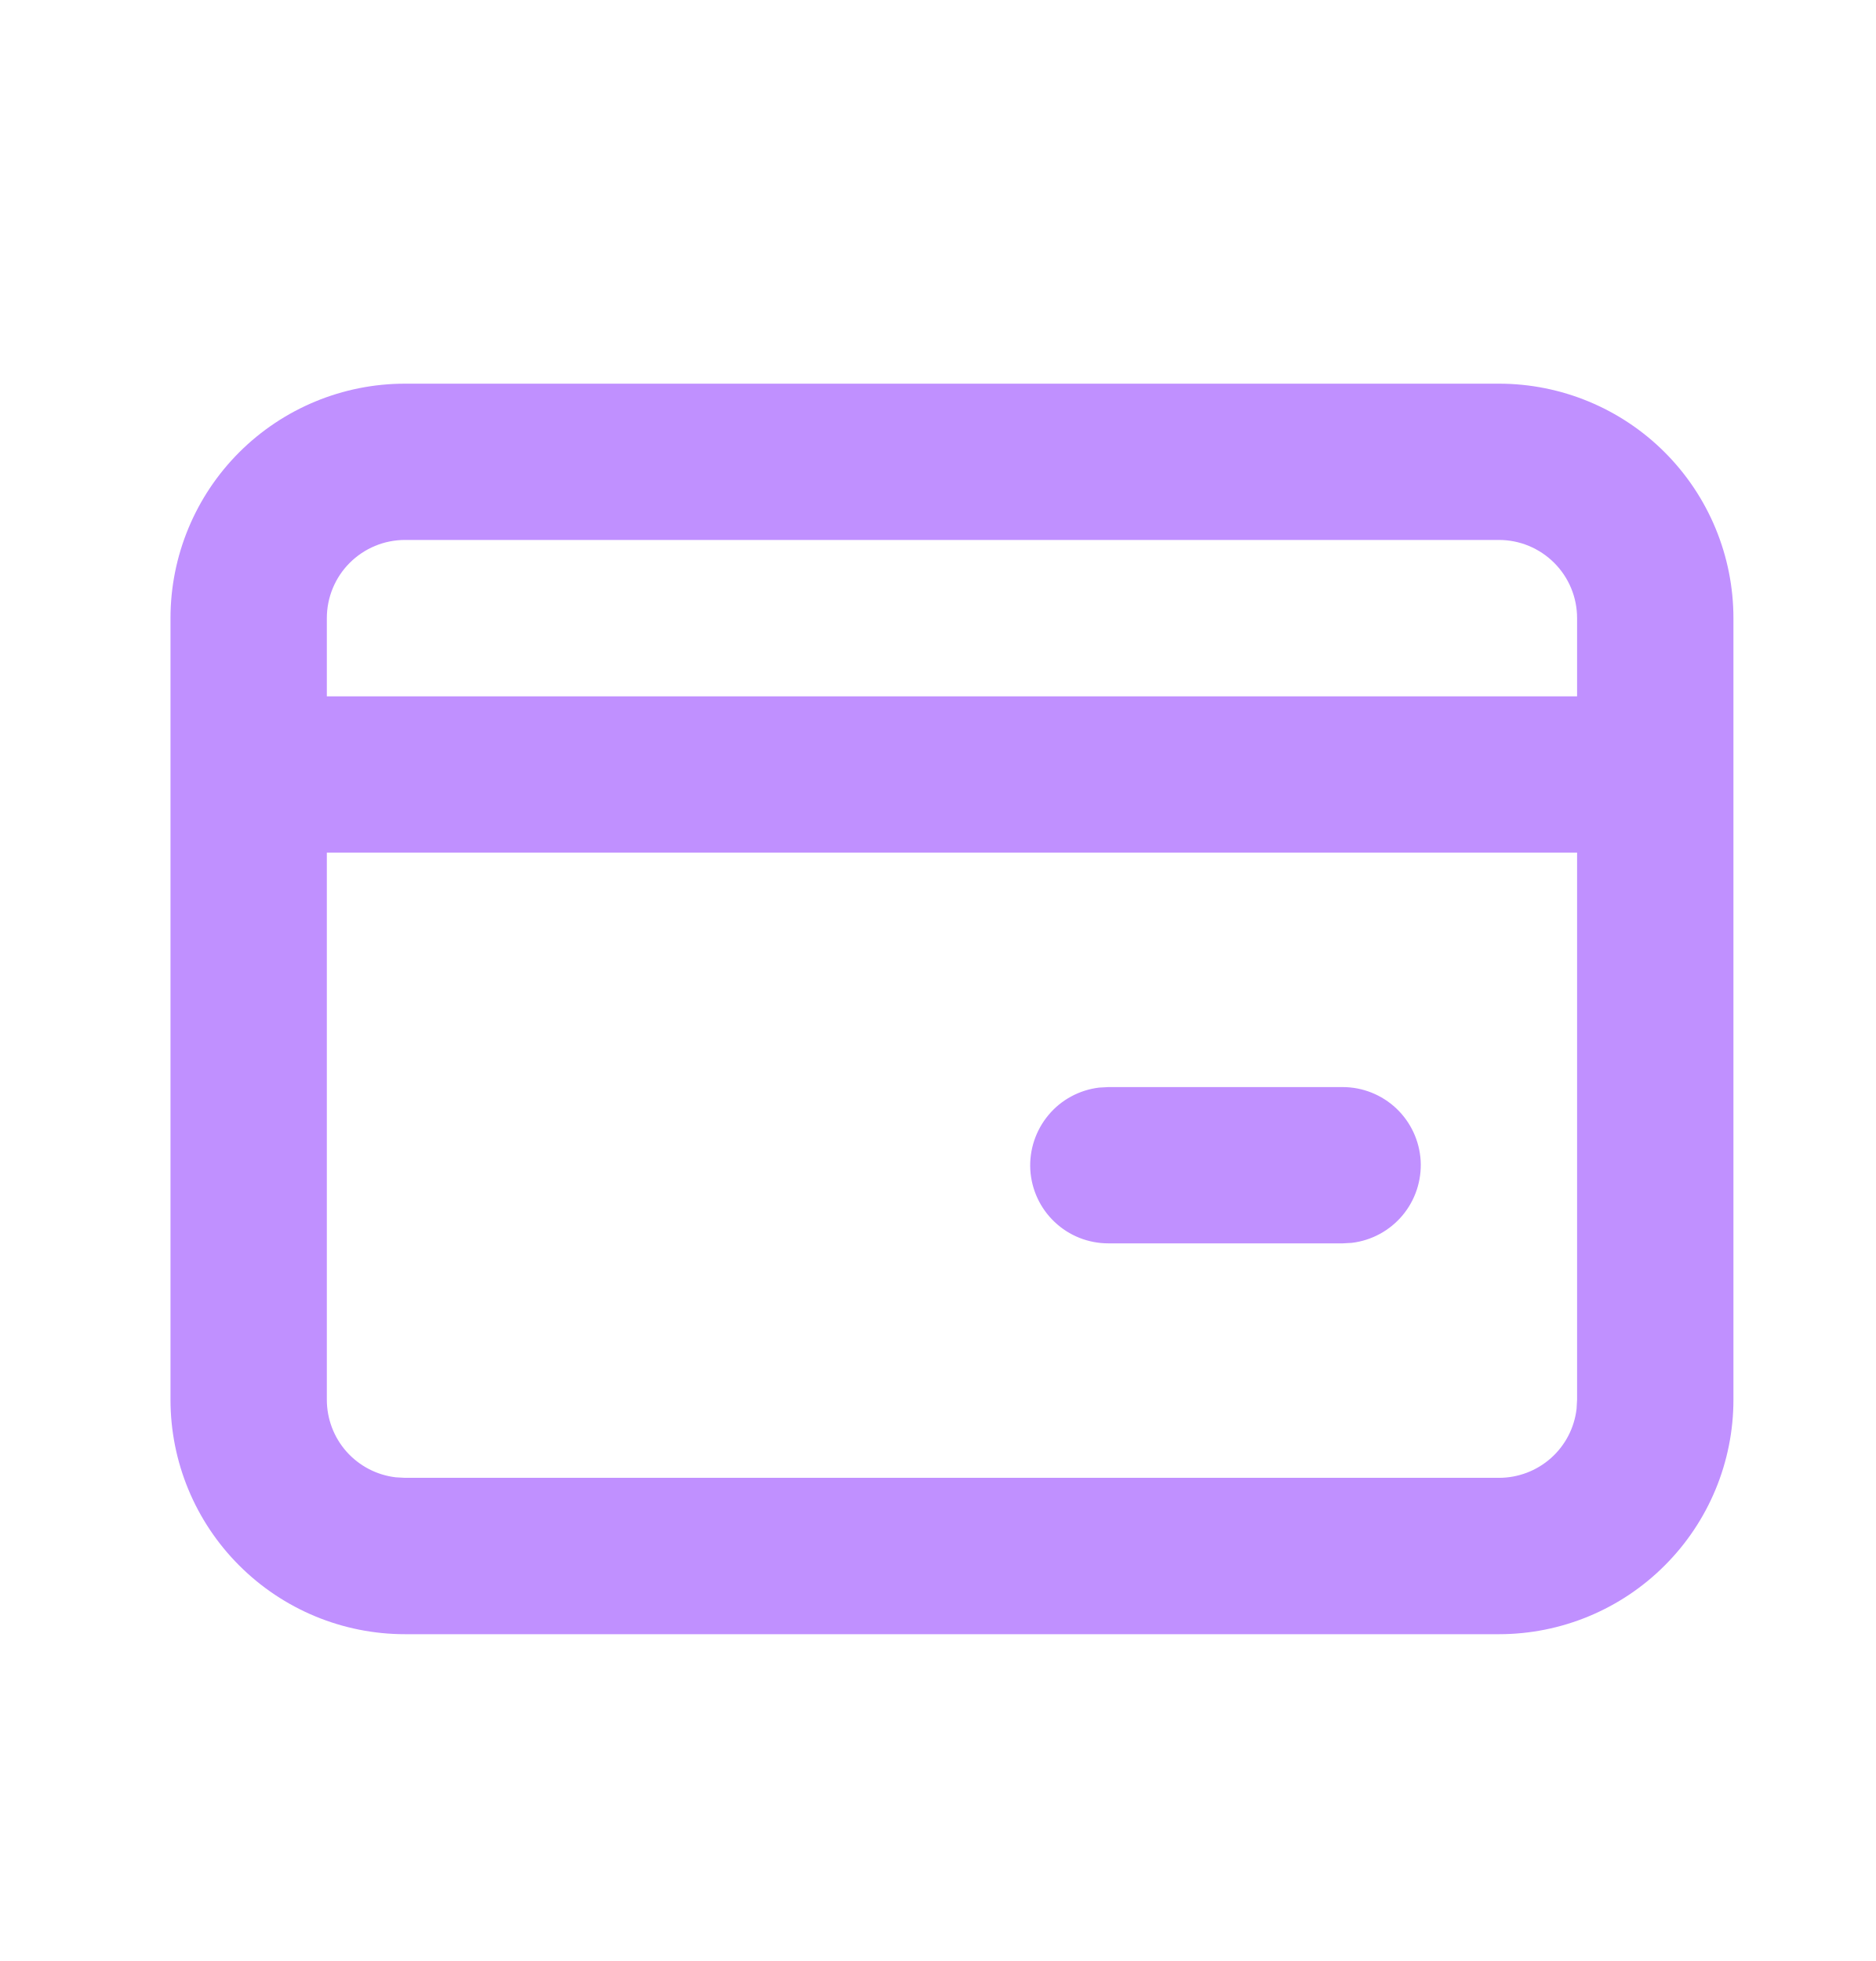
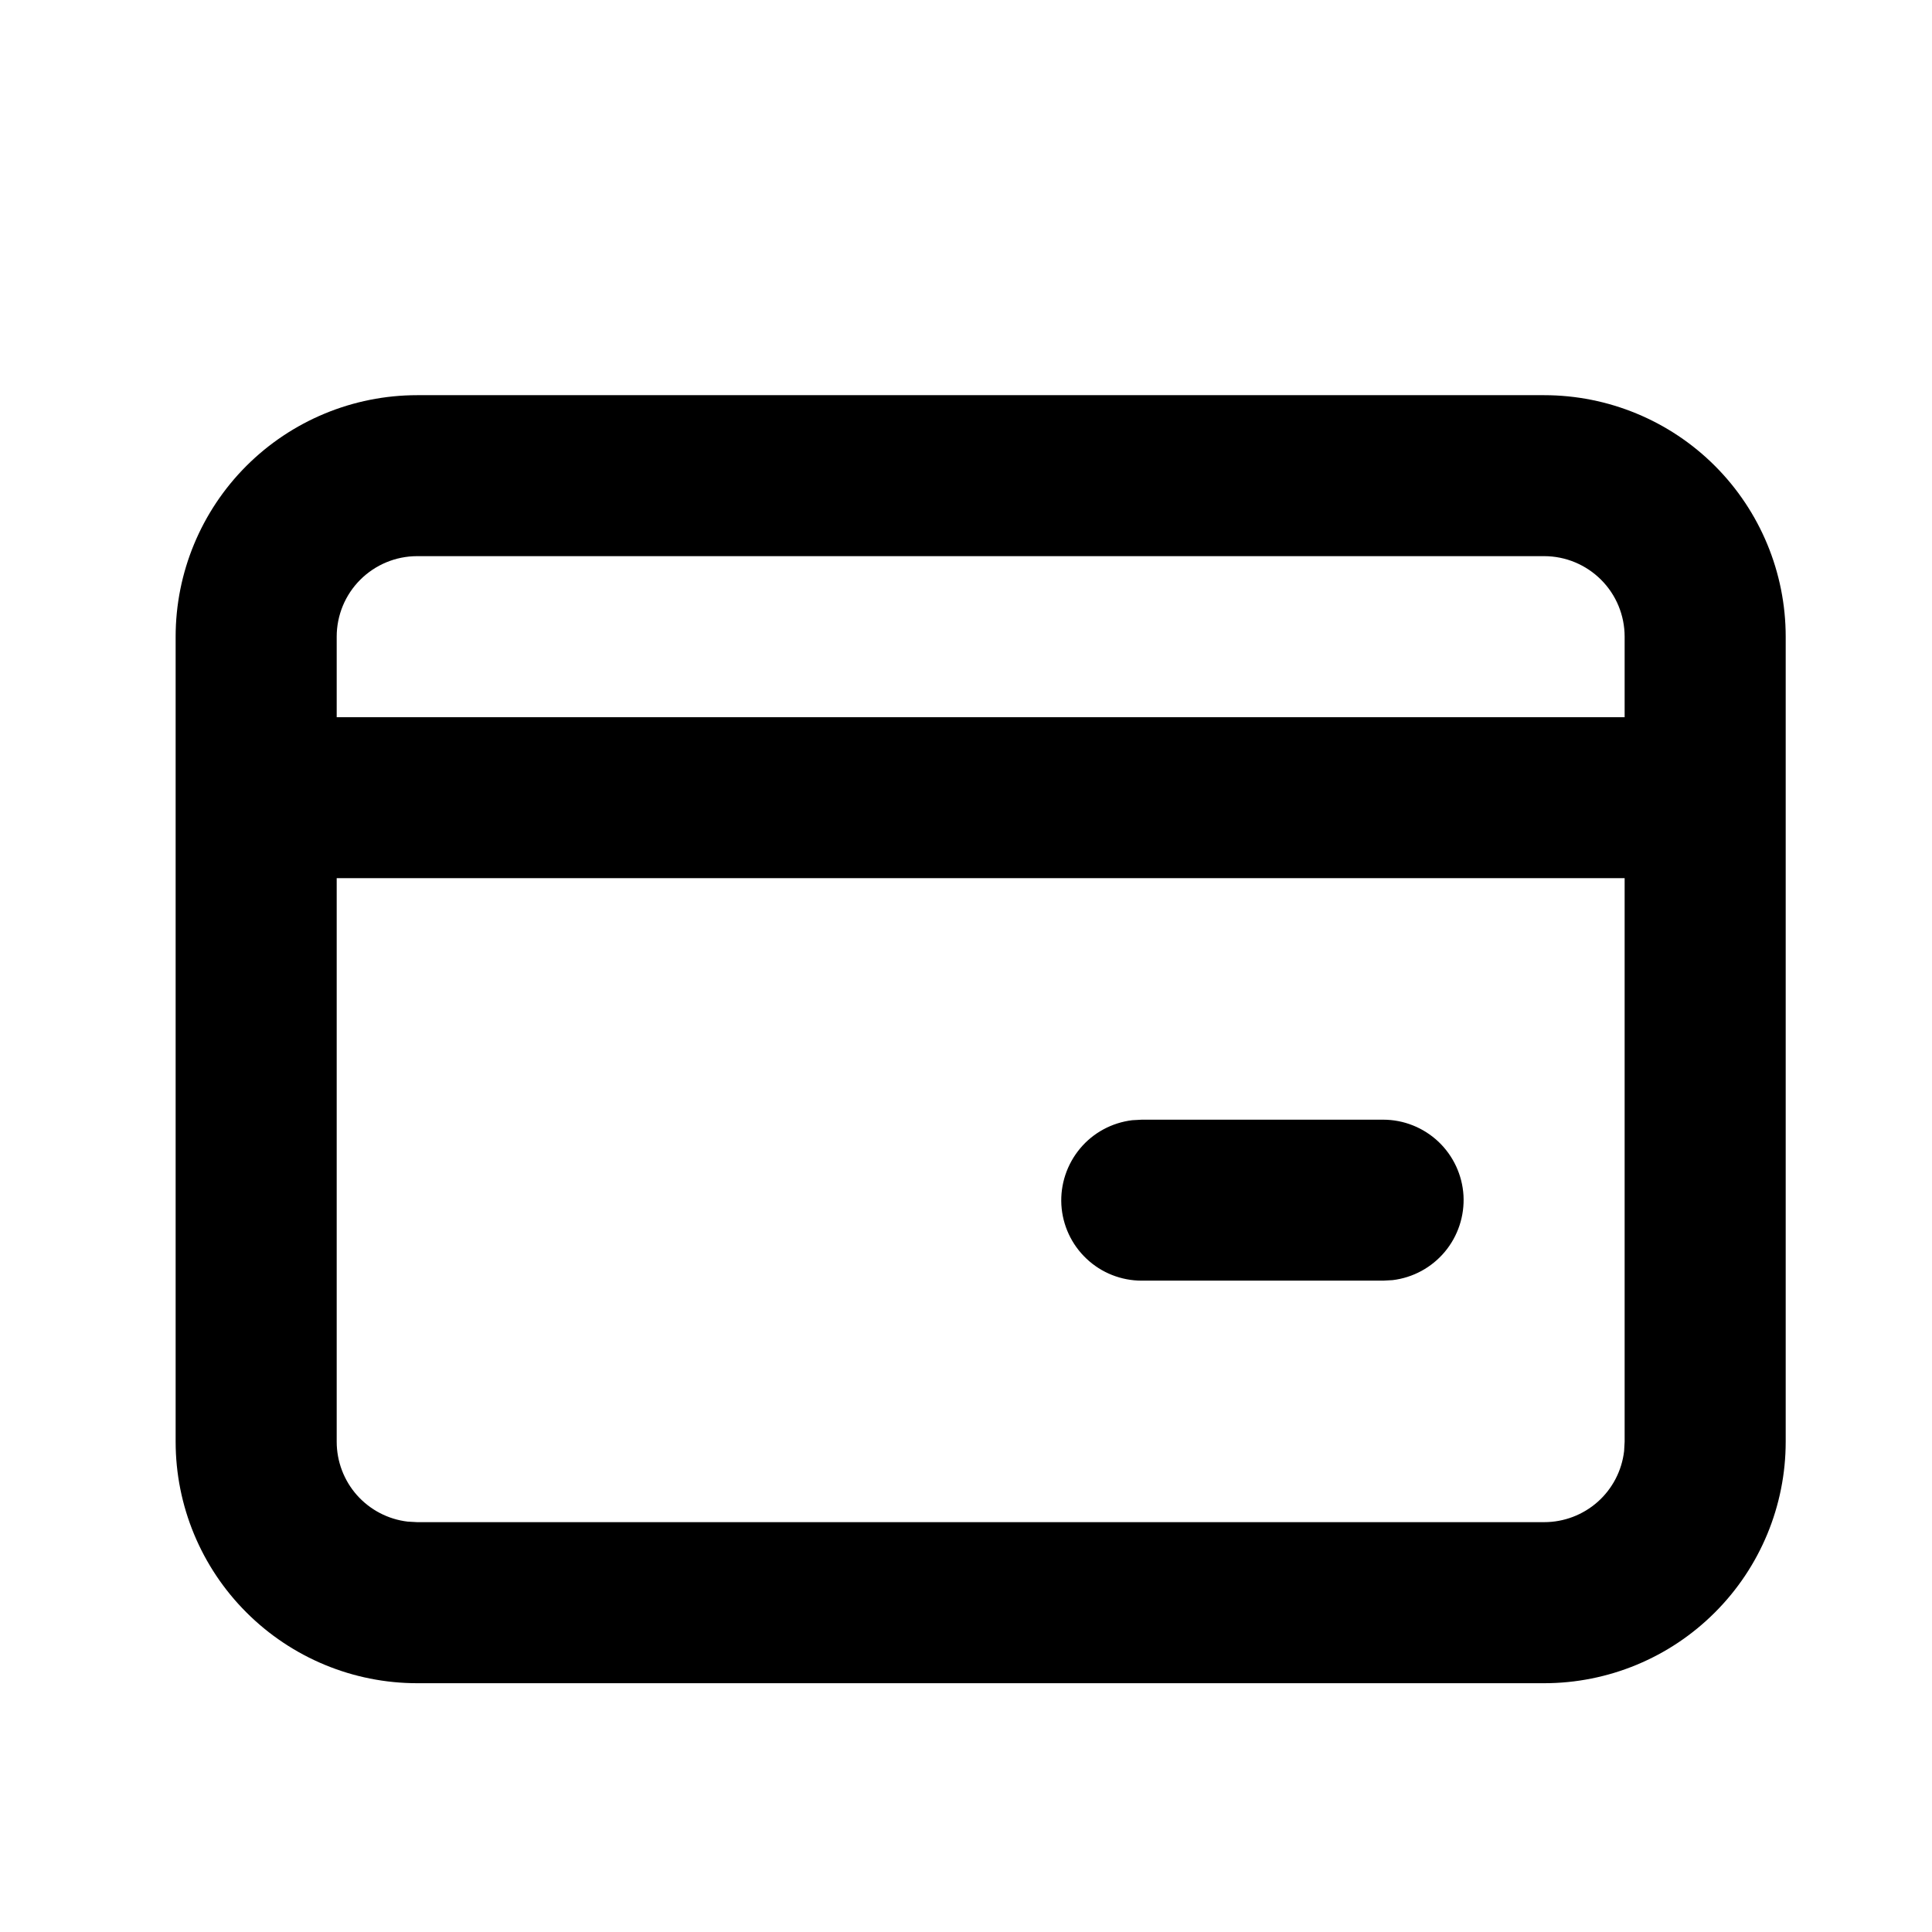
- <svg xmlns="http://www.w3.org/2000/svg" width="22" height="23" viewBox="0 0 22 23" fill="none">
-   <path d="M17.584 4.5C18.313 4.5 19.013 4.79 19.528 5.305C20.044 5.821 20.334 6.521 20.334 7.25V16.417C20.334 17.146 20.044 17.846 19.528 18.361C19.013 18.877 18.313 19.167 17.584 19.167H4.75C4.021 19.167 3.322 18.877 2.806 18.361C2.29 17.846 2 17.146 2 16.417V7.25C2 6.521 2.29 5.821 2.806 5.305C3.322 4.79 4.021 4.5 4.75 4.5H17.584ZM18.5 10H3.834V16.417C3.834 16.641 3.916 16.858 4.065 17.026C4.215 17.194 4.42 17.301 4.643 17.327L4.75 17.333H17.584C17.808 17.333 18.025 17.251 18.193 17.102C18.361 16.953 18.468 16.747 18.494 16.524L18.5 16.417V10ZM15.751 12.75C15.984 12.75 16.209 12.84 16.379 13C16.549 13.161 16.651 13.38 16.665 13.613C16.678 13.846 16.602 14.076 16.452 14.255C16.302 14.434 16.09 14.549 15.858 14.577L15.751 14.583H13.001C12.767 14.583 12.542 14.494 12.372 14.333C12.202 14.173 12.1 13.954 12.086 13.72C12.073 13.487 12.149 13.258 12.299 13.078C12.448 12.899 12.661 12.784 12.893 12.756L13.001 12.75H15.751ZM17.584 6.333H4.75C4.507 6.333 4.274 6.43 4.102 6.602C3.93 6.774 3.834 7.007 3.834 7.25V8.167H18.5V7.25C18.5 7.007 18.404 6.774 18.232 6.602C18.06 6.43 17.827 6.333 17.584 6.333Z" fill="#C090FF" />
+ <svg xmlns="http://www.w3.org/2000/svg" width="current" height="current" viewBox="0 0 22 22" fill="none">
+   <path d="M17.584 4.5C18.313 4.5 19.013 4.79 19.528 5.305C20.044 5.821 20.334 6.521 20.334 7.25V16.417C20.334 17.146 20.044 17.846 19.528 18.361C19.013 18.877 18.313 19.167 17.584 19.167H4.75C4.021 19.167 3.322 18.877 2.806 18.361C2.29 17.846 2 17.146 2 16.417V7.25C2 6.521 2.29 5.821 2.806 5.305C3.322 4.79 4.021 4.5 4.75 4.5H17.584ZM18.5 10H3.834V16.417C3.834 16.641 3.916 16.858 4.065 17.026C4.215 17.194 4.42 17.301 4.643 17.327L4.75 17.333H17.584C17.808 17.333 18.025 17.251 18.193 17.102C18.361 16.953 18.468 16.747 18.494 16.524L18.5 16.417V10ZM15.751 12.75C15.984 12.75 16.209 12.84 16.379 13C16.549 13.161 16.651 13.38 16.665 13.613C16.678 13.846 16.602 14.076 16.452 14.255C16.302 14.434 16.09 14.549 15.858 14.577L15.751 14.583H13.001C12.767 14.583 12.542 14.494 12.372 14.333C12.202 14.173 12.1 13.954 12.086 13.72C12.073 13.487 12.149 13.258 12.299 13.078C12.448 12.899 12.661 12.784 12.893 12.756L13.001 12.75H15.751ZM17.584 6.333H4.75C4.507 6.333 4.274 6.43 4.102 6.602C3.93 6.774 3.834 7.007 3.834 7.25V8.167H18.5V7.25C18.5 7.007 18.404 6.774 18.232 6.602C18.06 6.43 17.827 6.333 17.584 6.333Z" fill="currentColor" />
</svg>
